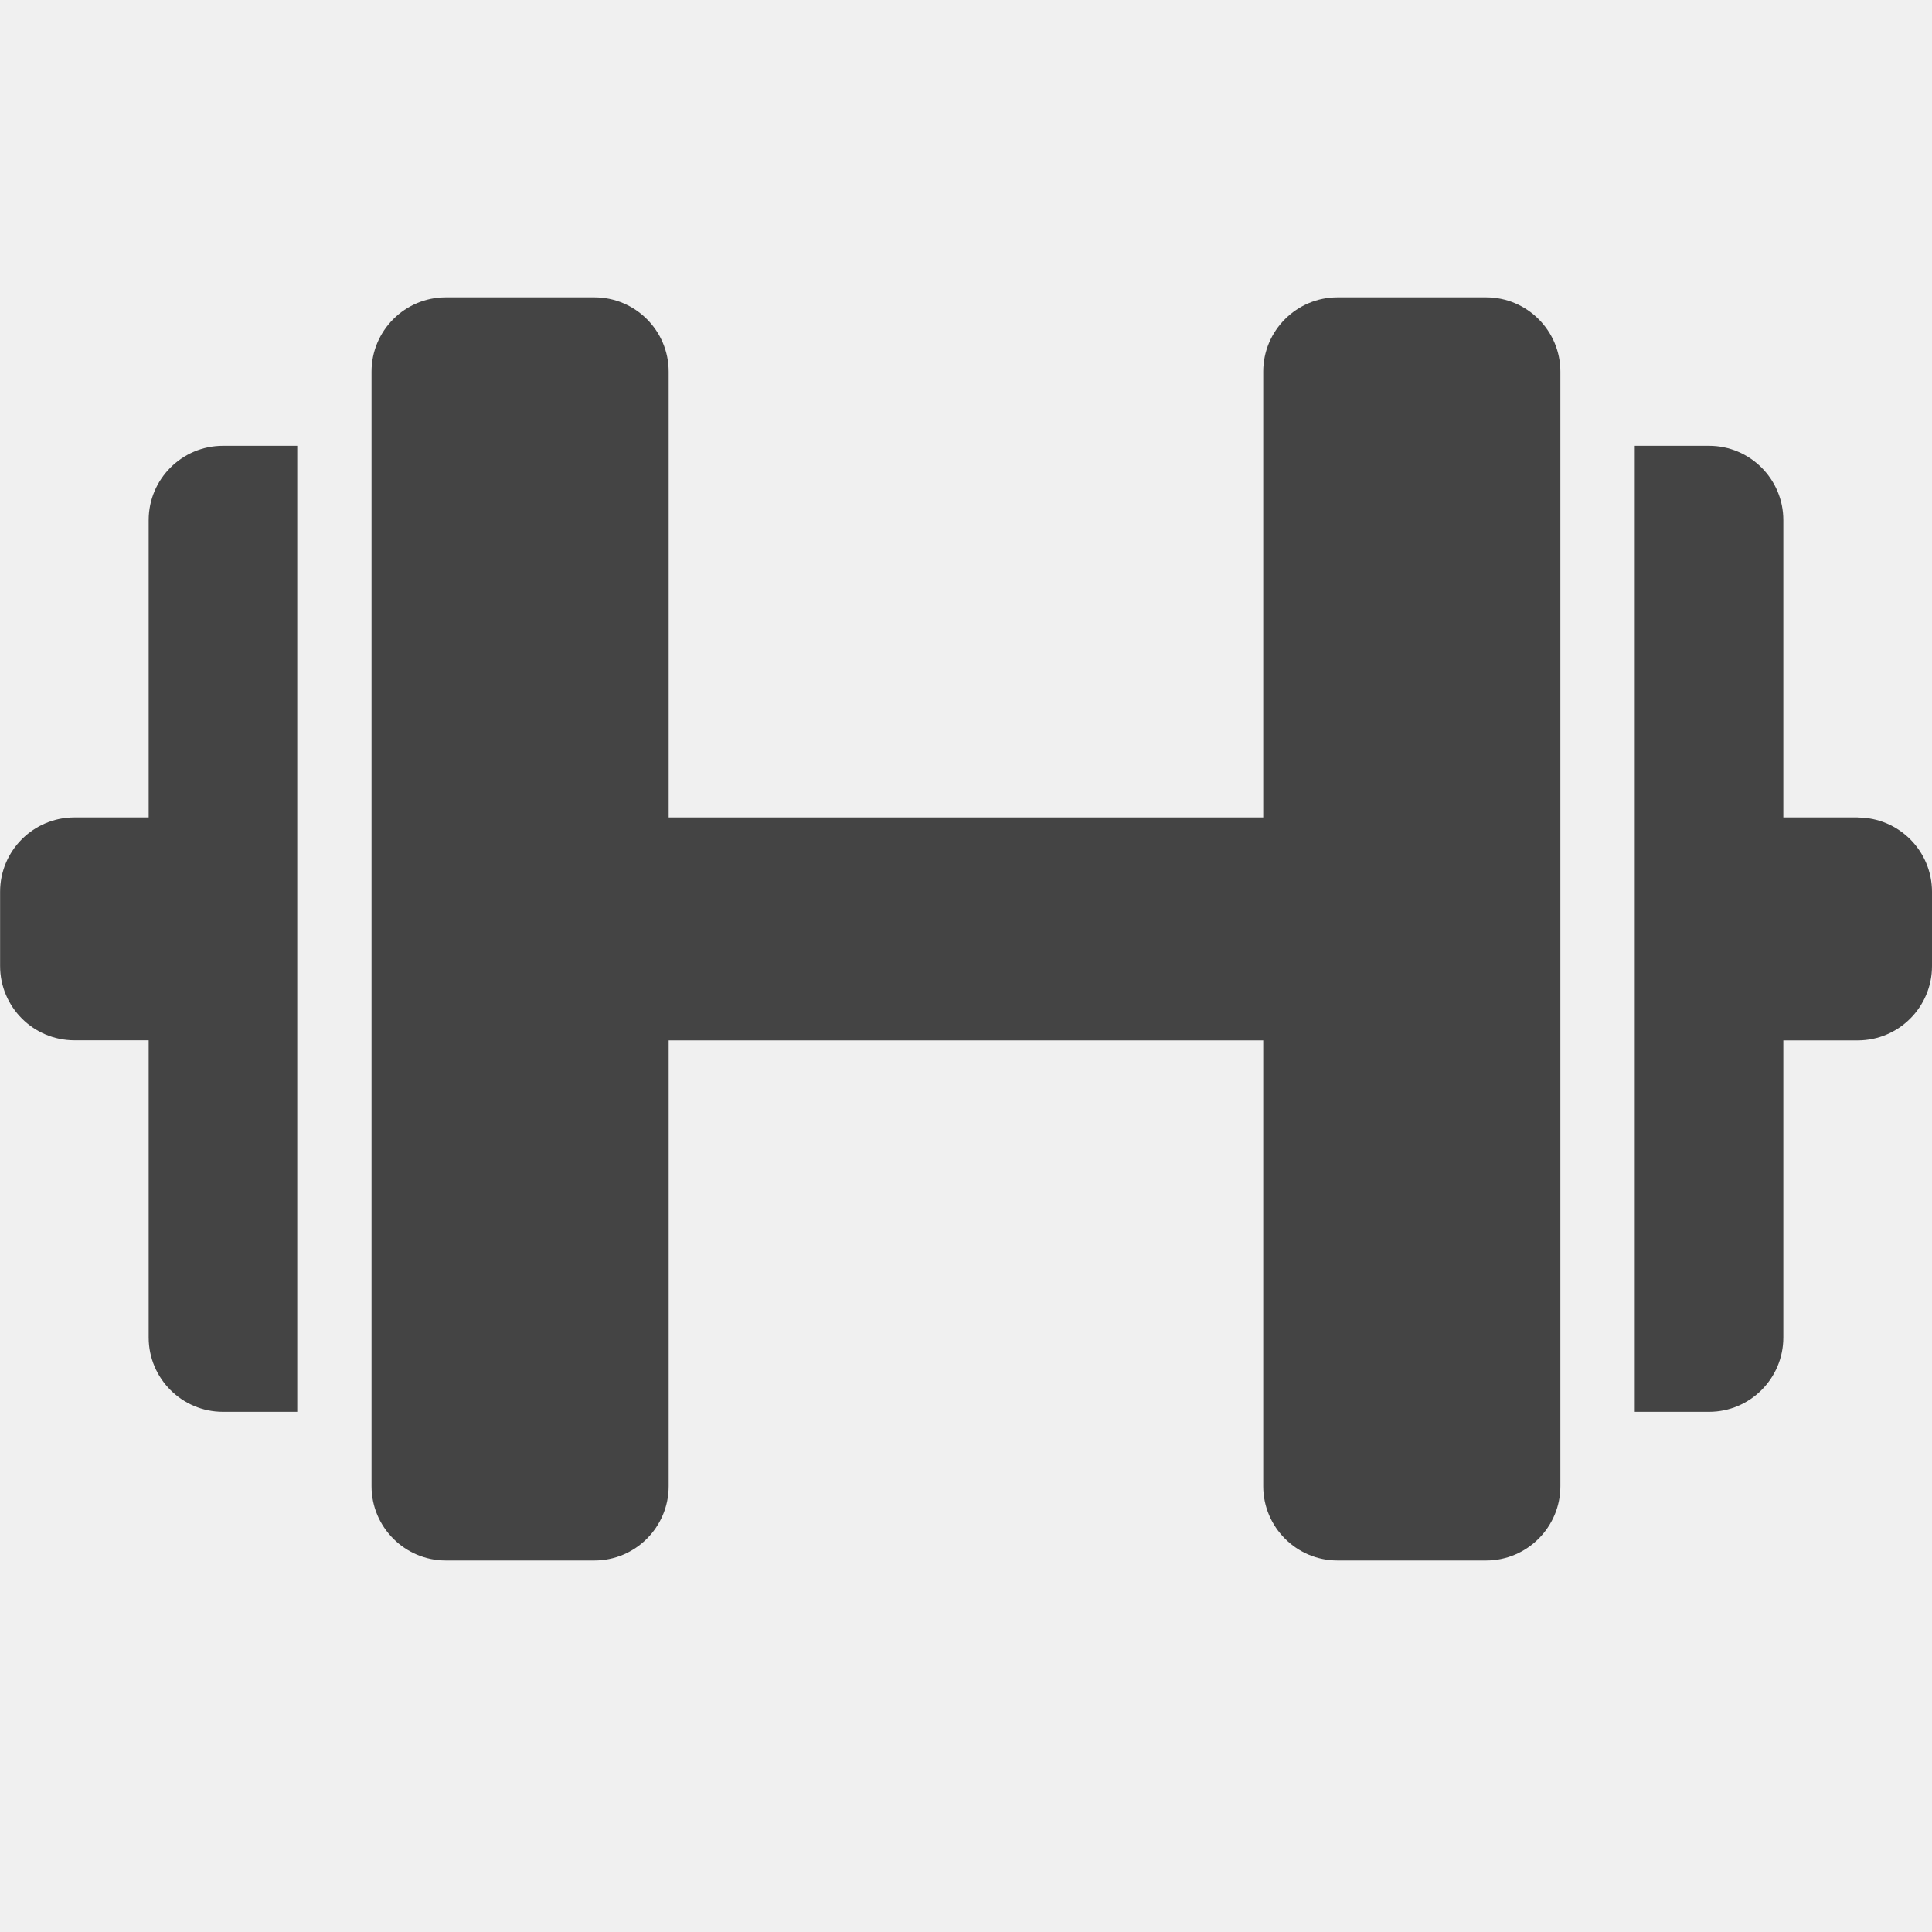
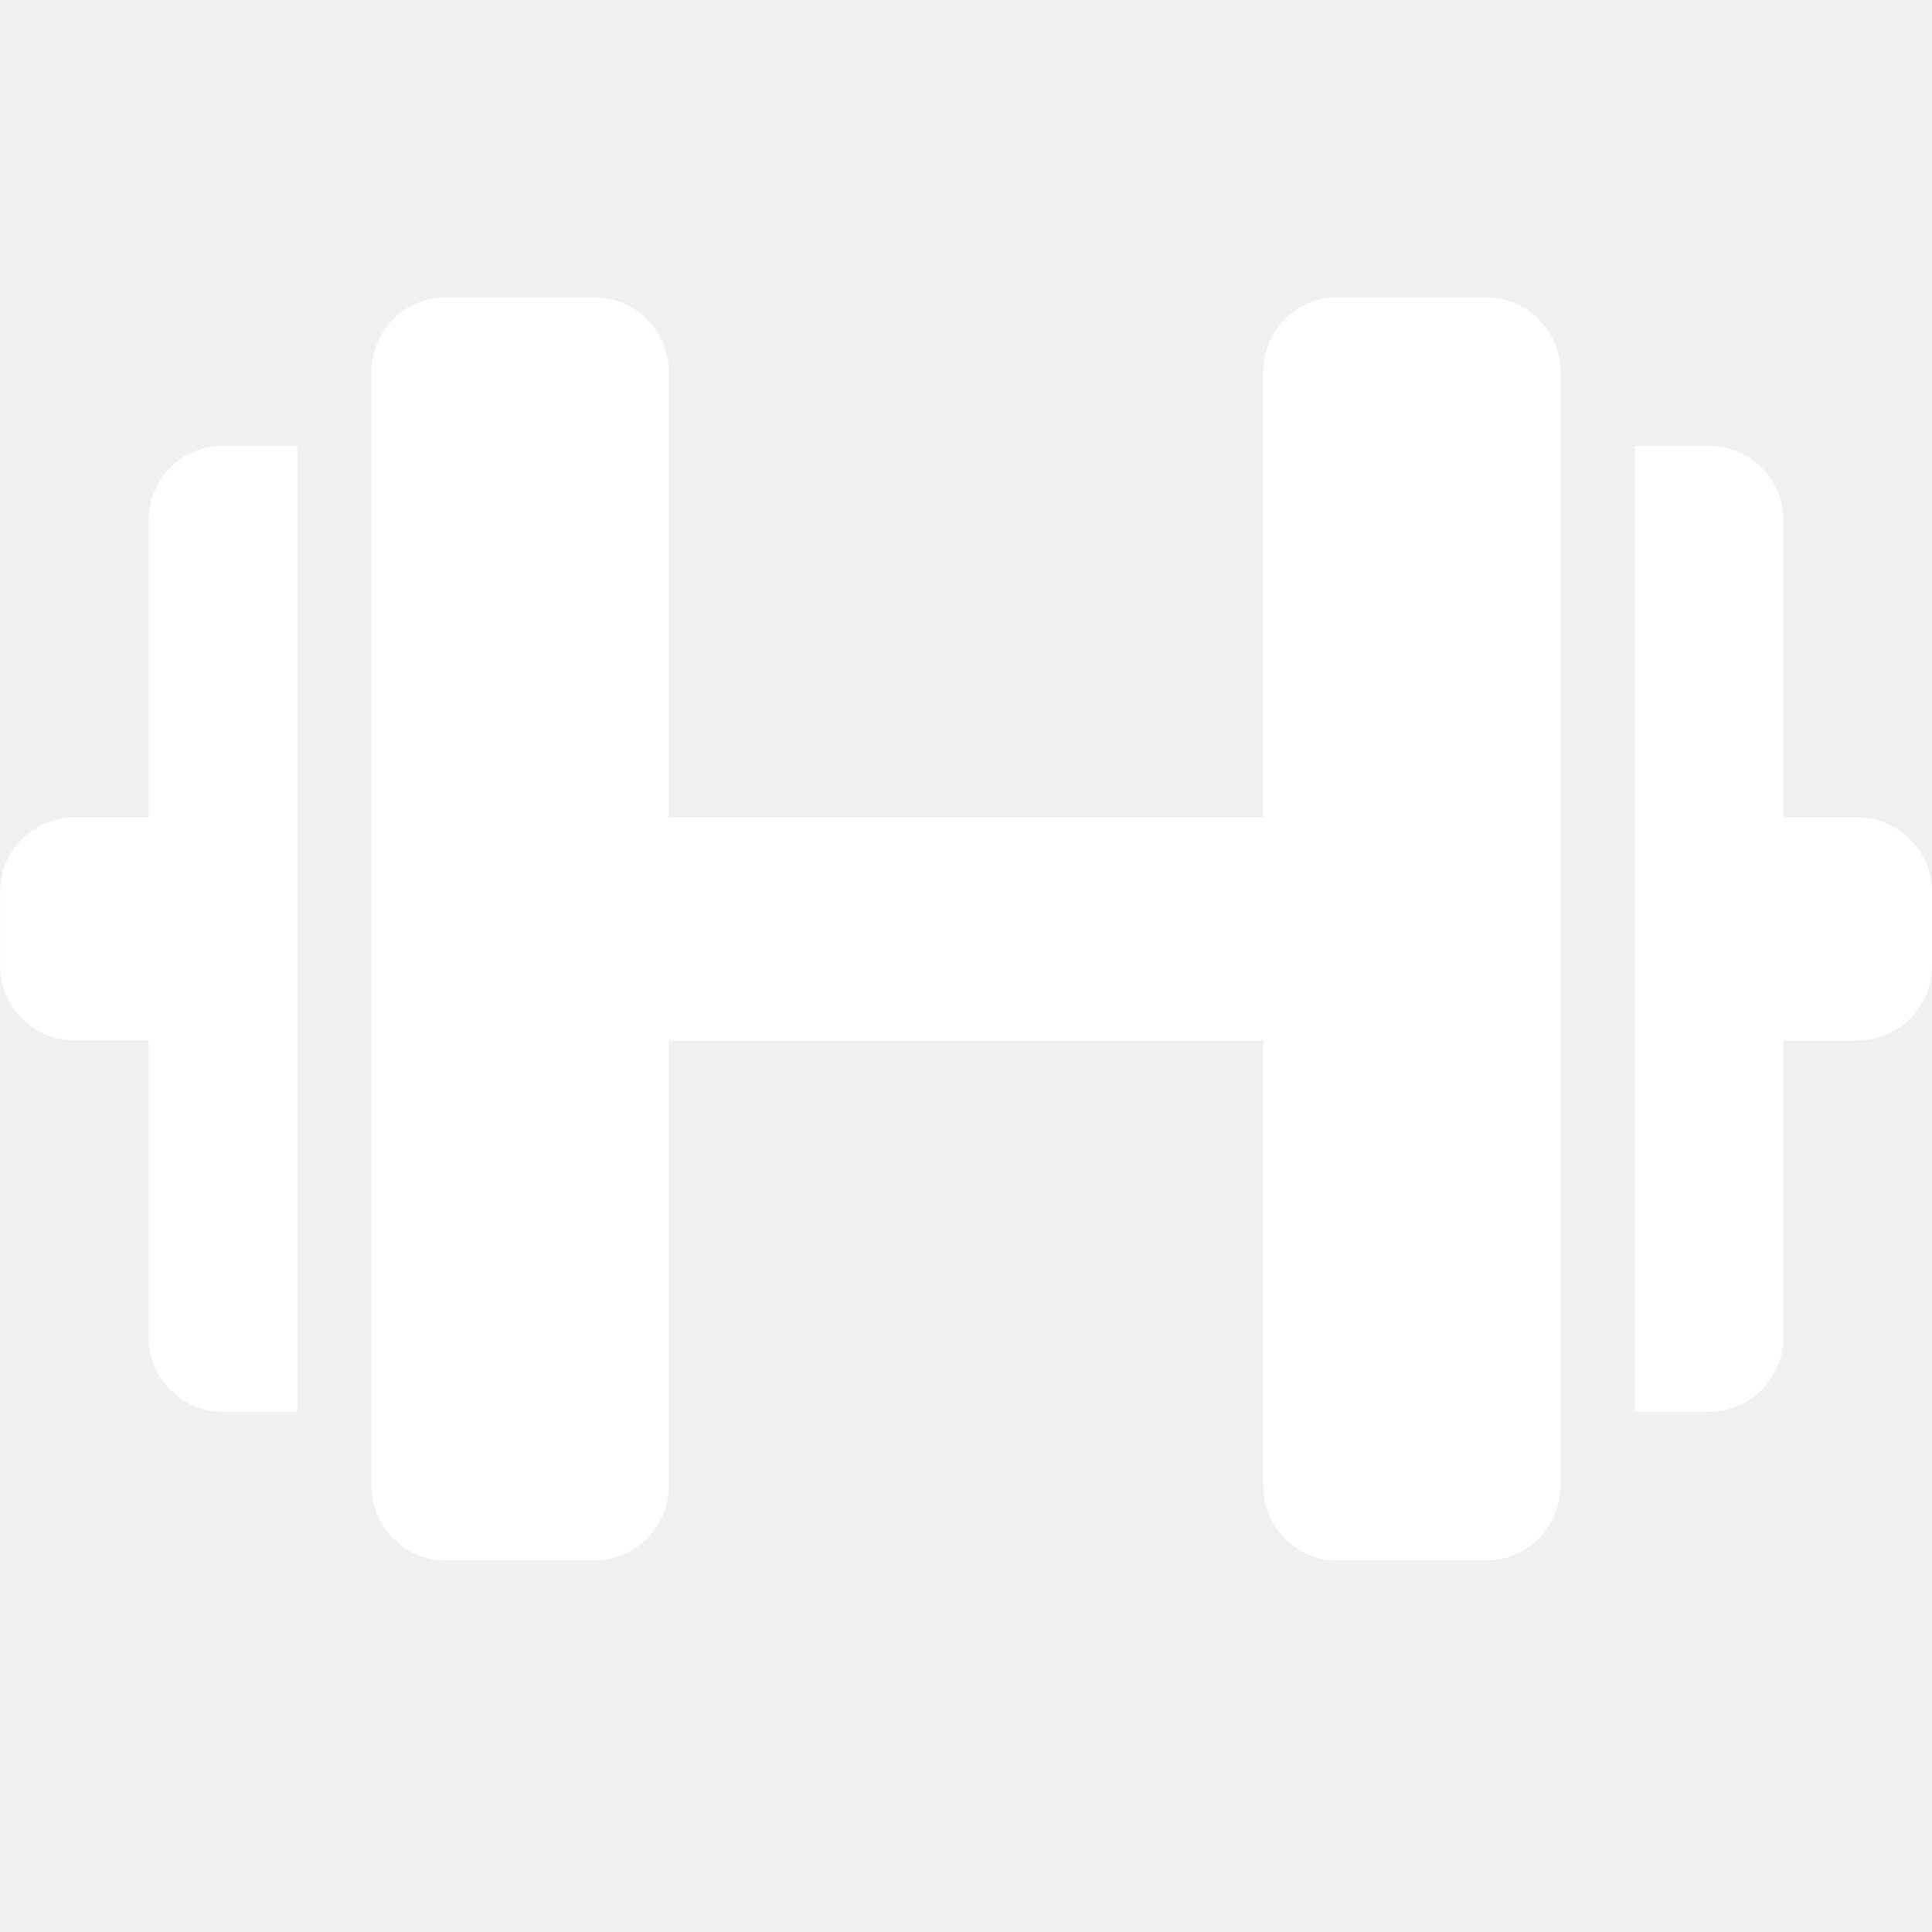
<svg xmlns="http://www.w3.org/2000/svg" version="1.1" width="20" height="20" viewBox="0 0 20 20">
-   <path fill="#444444" d="M4.615 16.154c-0.424 0-0.769-0.345-0.769-0.769v-11.538c0-0.424 0.345-0.769 0.769-0.769h1.538c0.424 0 0.769 0.345 0.769 0.769v11.538c0 0.424-0.345 0.769-0.769 0.769h-1.538z" />
-   <path fill="#444444" d="M2.308 14.615c-0.424 0-0.769-0.345-0.769-0.769v-8.462c0-0.424 0.345-0.769 0.769-0.769h0.769v10h-0.769z" />
-   <path fill="#444444" d="M13.846 16.154c-0.424 0-0.769-0.345-0.769-0.769v-11.538c0-0.424 0.345-0.769 0.769-0.769h1.538c0.424 0 0.769 0.345 0.769 0.769v11.538c0 0.424-0.345 0.769-0.769 0.769h-1.538z" />
-   <path fill="#444444" d="M16.923 14.615v-10h0.769c0.424 0 0.769 0.345 0.769 0.769v8.462c0 0.424-0.345 0.769-0.769 0.769h-0.769z" />
-   <path fill="#444444" d="M19.231 8.462h-1.538v2.308h1.538c0.424 0 0.769-0.345 0.769-0.769v-0.769c0-0.424-0.345-0.769-0.769-0.769z" />
-   <path fill="#444444" d="M2.308 8.462h-1.538c-0.424 0-0.769 0.345-0.769 0.769v0.769c0 0.424 0.345 0.769 0.769 0.769h1.538v-2.308z" />
-   <path fill="#444444" d="M6.154 8.462h7.692v2.308h-7.692v-2.308z" />
+   <path fill="#fff" d="M4.615 16.154c-0.424 0-0.769-0.345-0.769-0.769v-11.538c0-0.424 0.345-0.769 0.769-0.769h1.538c0.424 0 0.769 0.345 0.769 0.769v11.538c0 0.424-0.345 0.769-0.769 0.769h-1.538z" />
+   <path fill="#fff" d="M2.308 14.615c-0.424 0-0.769-0.345-0.769-0.769v-8.462c0-0.424 0.345-0.769 0.769-0.769h0.769v10h-0.769z" />
+   <path fill="#fff" d="M13.846 16.154c-0.424 0-0.769-0.345-0.769-0.769v-11.538c0-0.424 0.345-0.769 0.769-0.769h1.538c0.424 0 0.769 0.345 0.769 0.769v11.538c0 0.424-0.345 0.769-0.769 0.769h-1.538z" />
+   <path fill="#fff" d="M16.923 14.615v-10h0.769c0.424 0 0.769 0.345 0.769 0.769v8.462c0 0.424-0.345 0.769-0.769 0.769h-0.769z" />
+   <path fill="#fff" d="M19.231 8.462h-1.538v2.308h1.538c0.424 0 0.769-0.345 0.769-0.769v-0.769c0-0.424-0.345-0.769-0.769-0.769z" />
+   <path fill="#fff" d="M2.308 8.462h-1.538c-0.424 0-0.769 0.345-0.769 0.769v0.769c0 0.424 0.345 0.769 0.769 0.769h1.538v-2.308z" />
+   <path fill="#fff" d="M6.154 8.462h7.692v2.308h-7.692v-2.308z" />
</svg>
